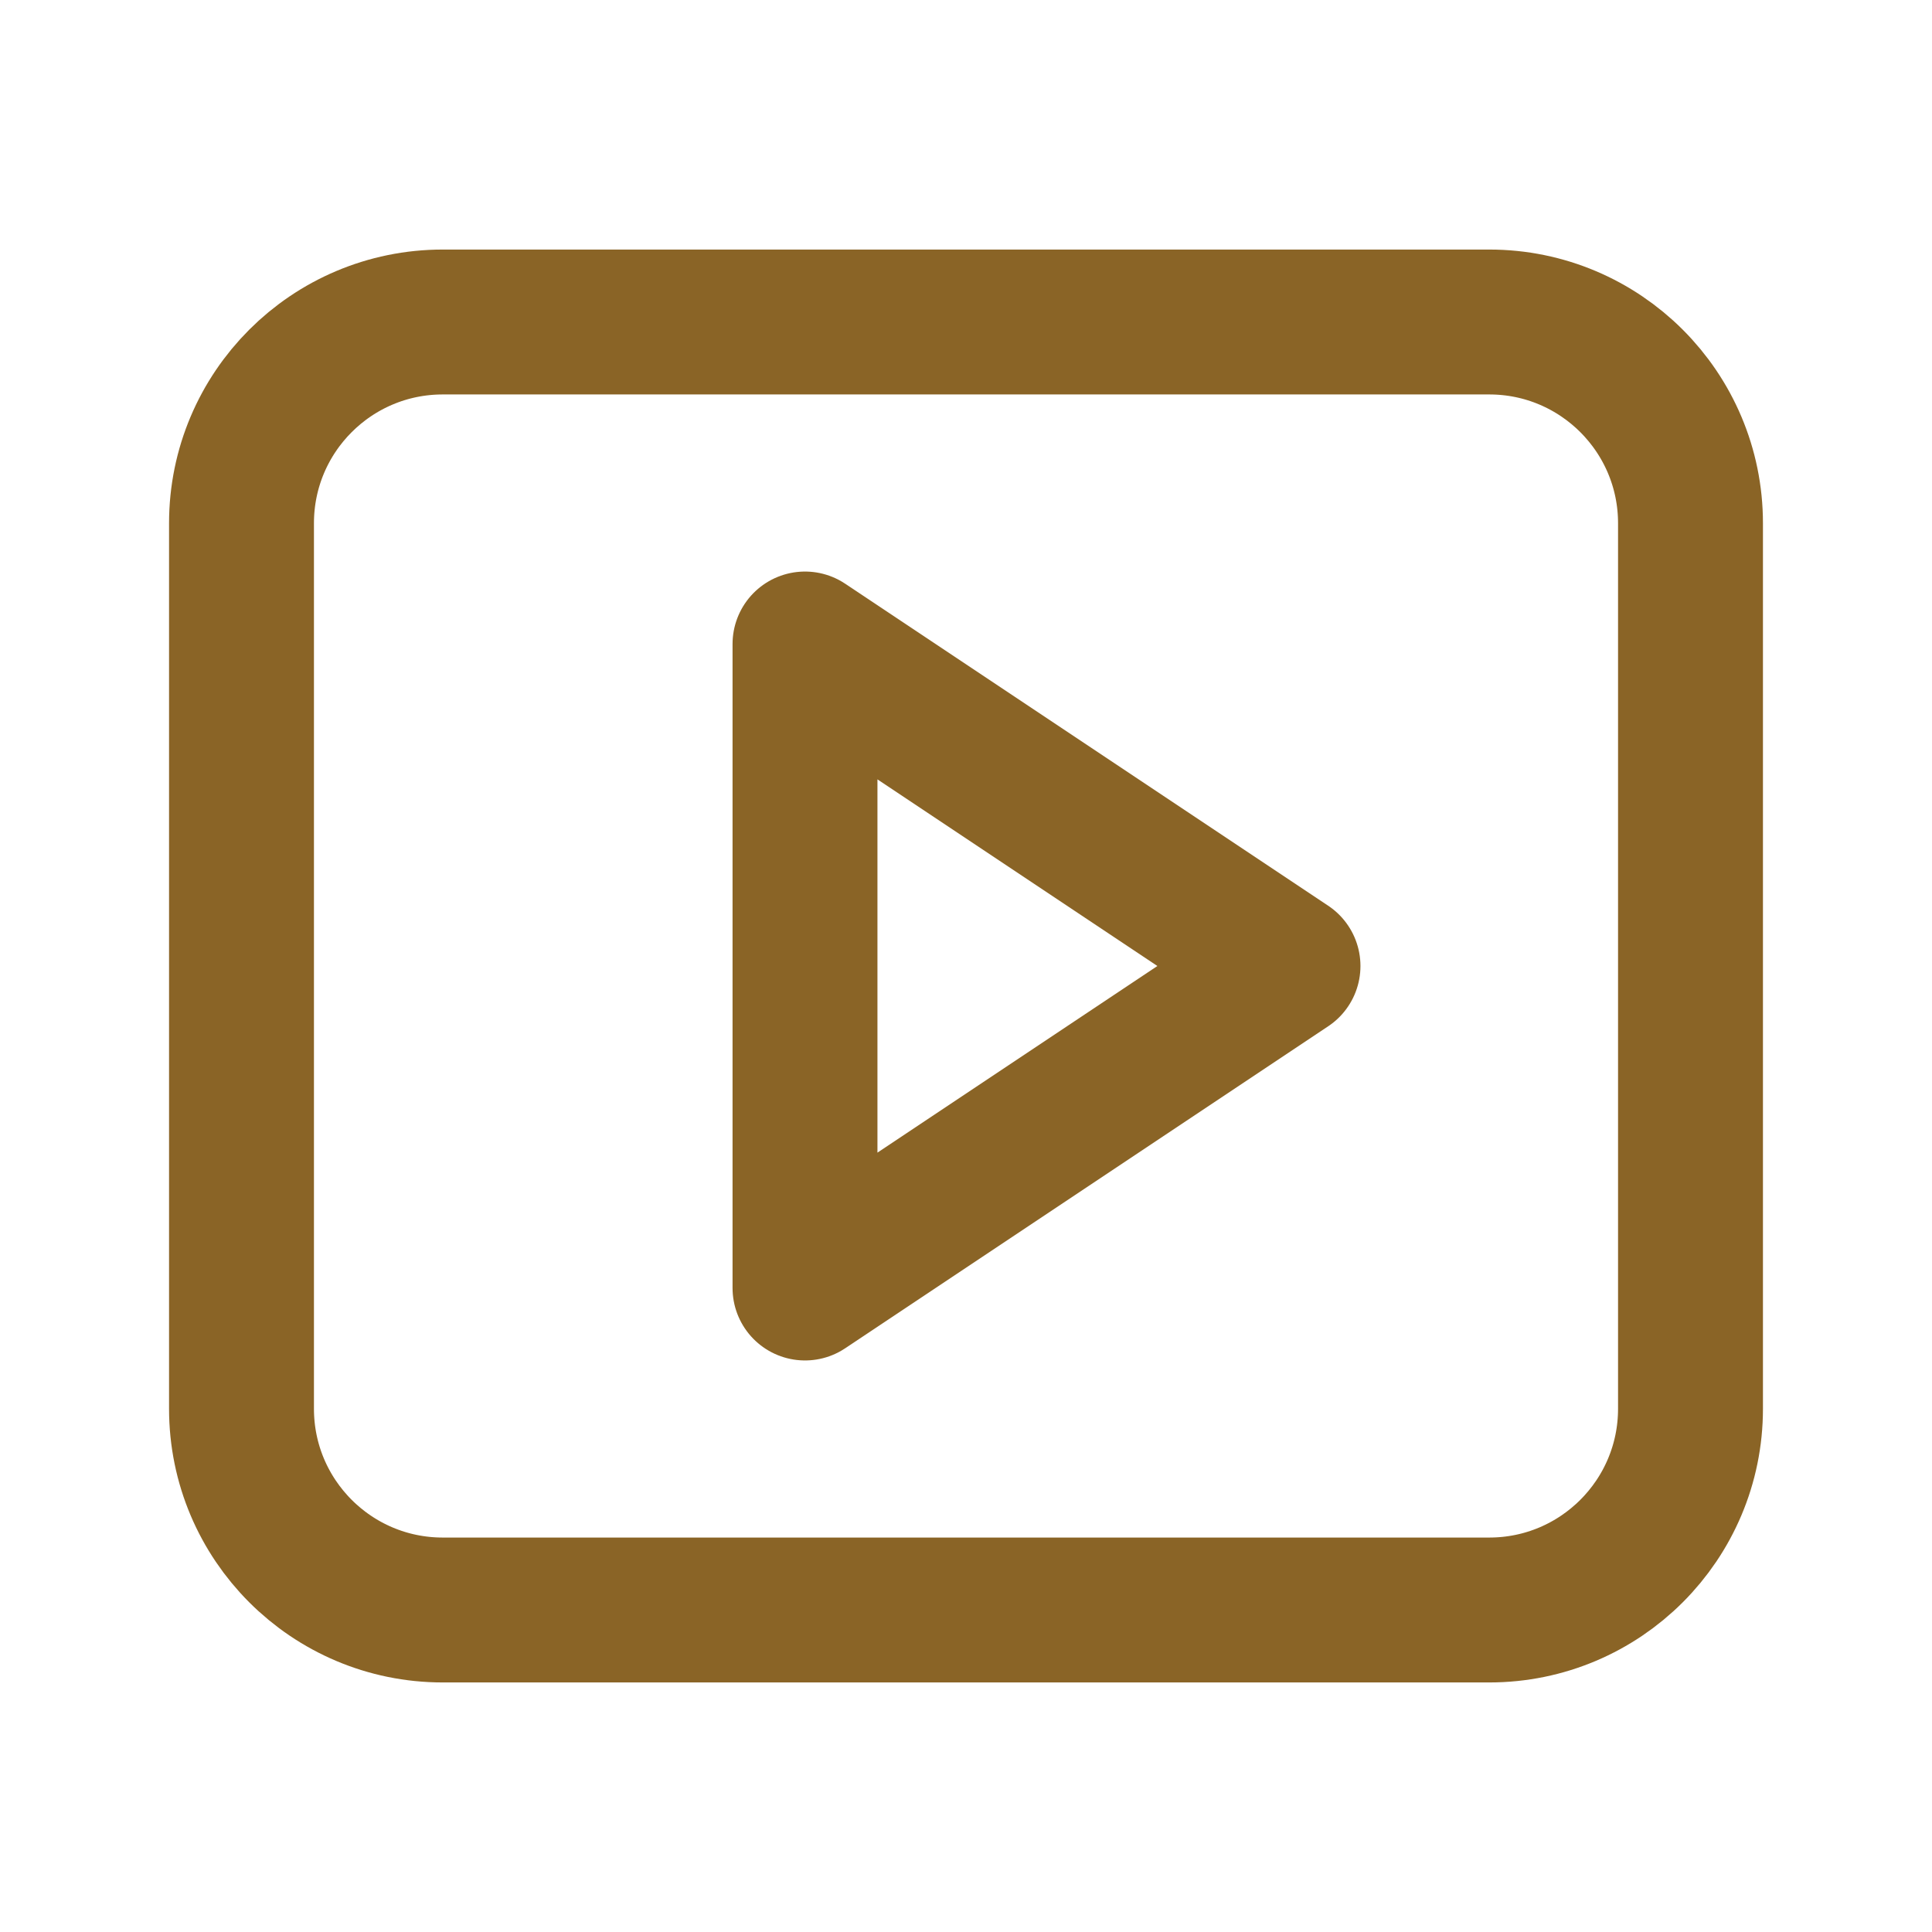
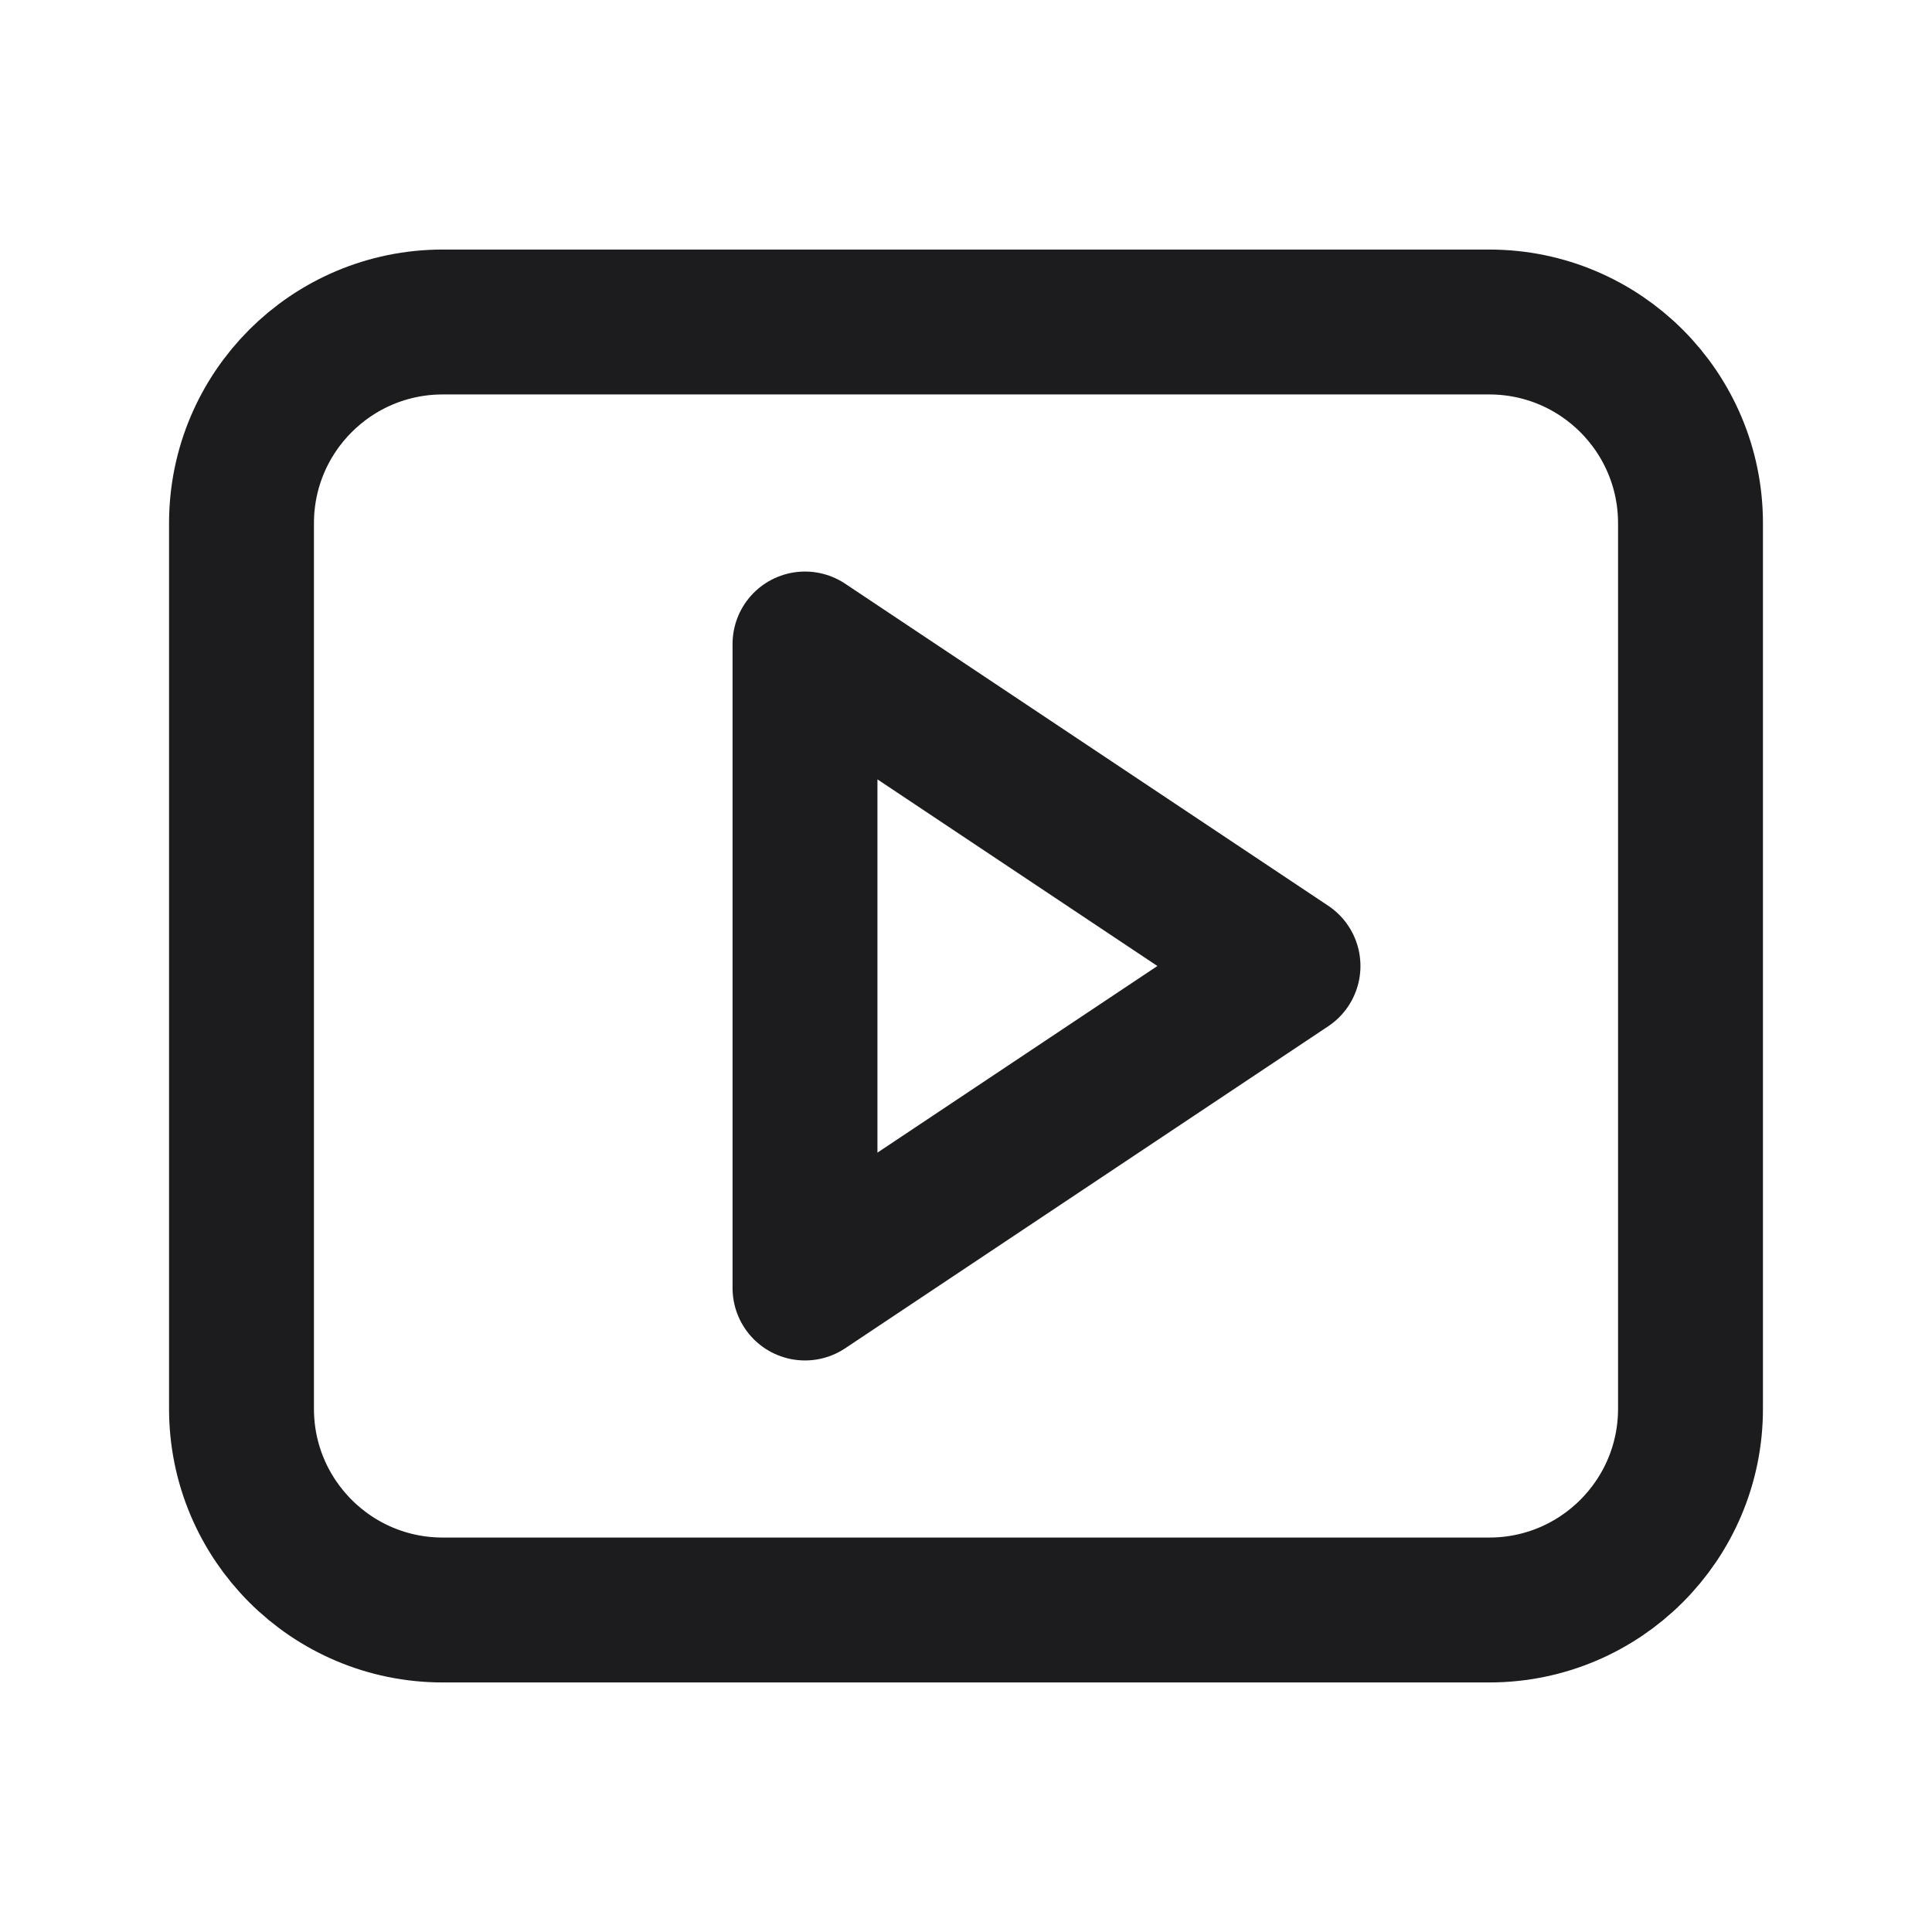
- <svg xmlns="http://www.w3.org/2000/svg" viewBox="0 0 24 24" fill="none" stroke="#8A6426" stroke-width="1.8" stroke-linecap="round" stroke-linejoin="round">
+ <svg xmlns="http://www.w3.org/2000/svg" viewBox="0 0 24 24" fill="none" stroke="#1C1C1E" stroke-width="1.8" stroke-linecap="round" stroke-linejoin="round">
  <rect x="3" y="4" width="18" height="16" rx="2.5" />
  <path d="m10 8 6 4-6 4z" />
</svg>
